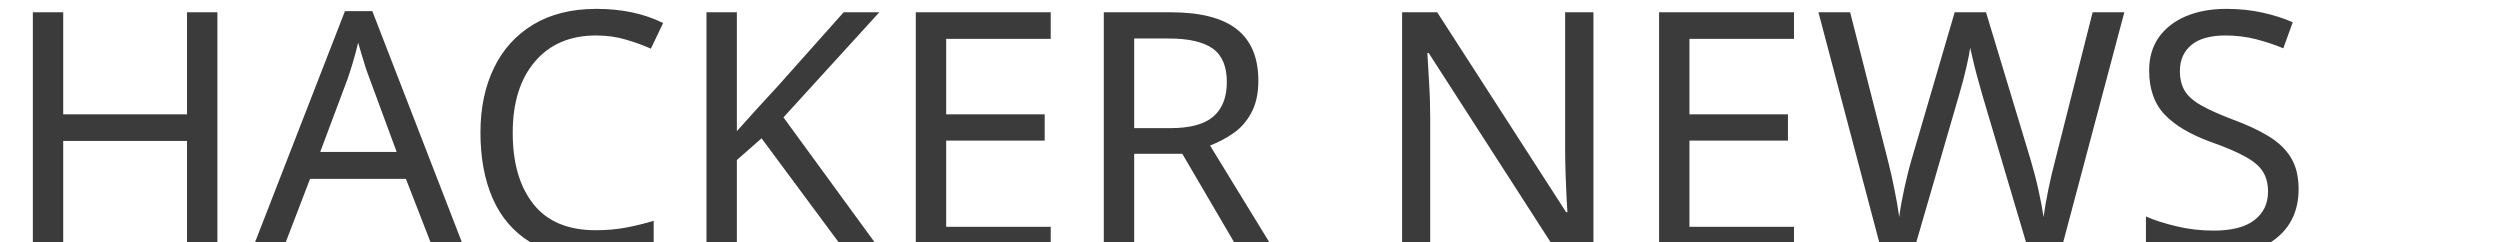
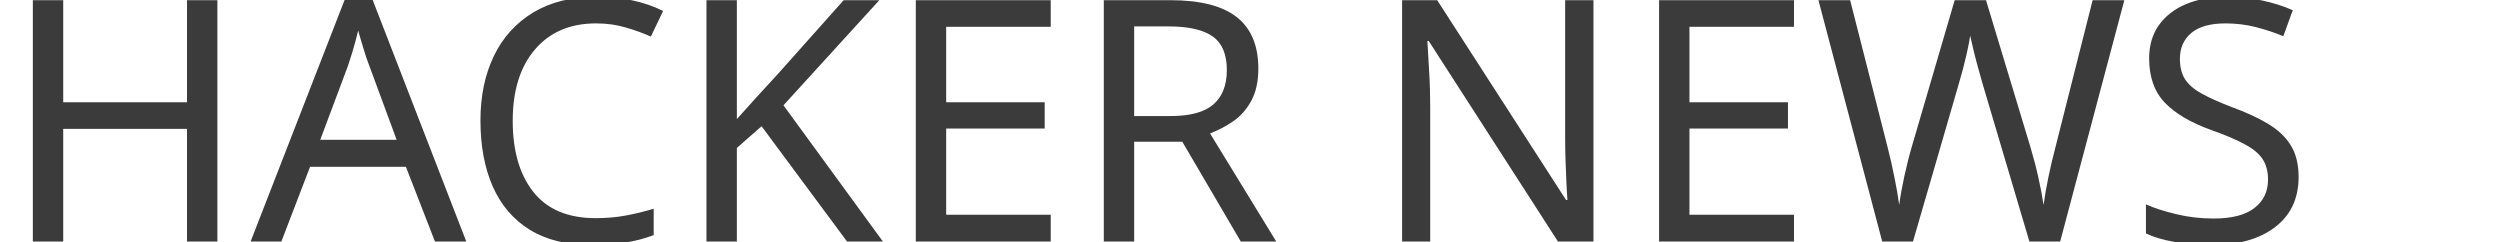
<svg xmlns="http://www.w3.org/2000/svg" width="207" height="20" viewBox="0 0 207 20">
  <text fill="#3B3B3B" fill-rule="evenodd" font-family="Baskerville" font-size="28" transform="translate(-150 -48)">
-     <tspan x="150" y="69">HACKER NEWS</tspan>
+     <tspan x="150" y="68">HACKER NEWS</tspan>
  </text>
</svg>
